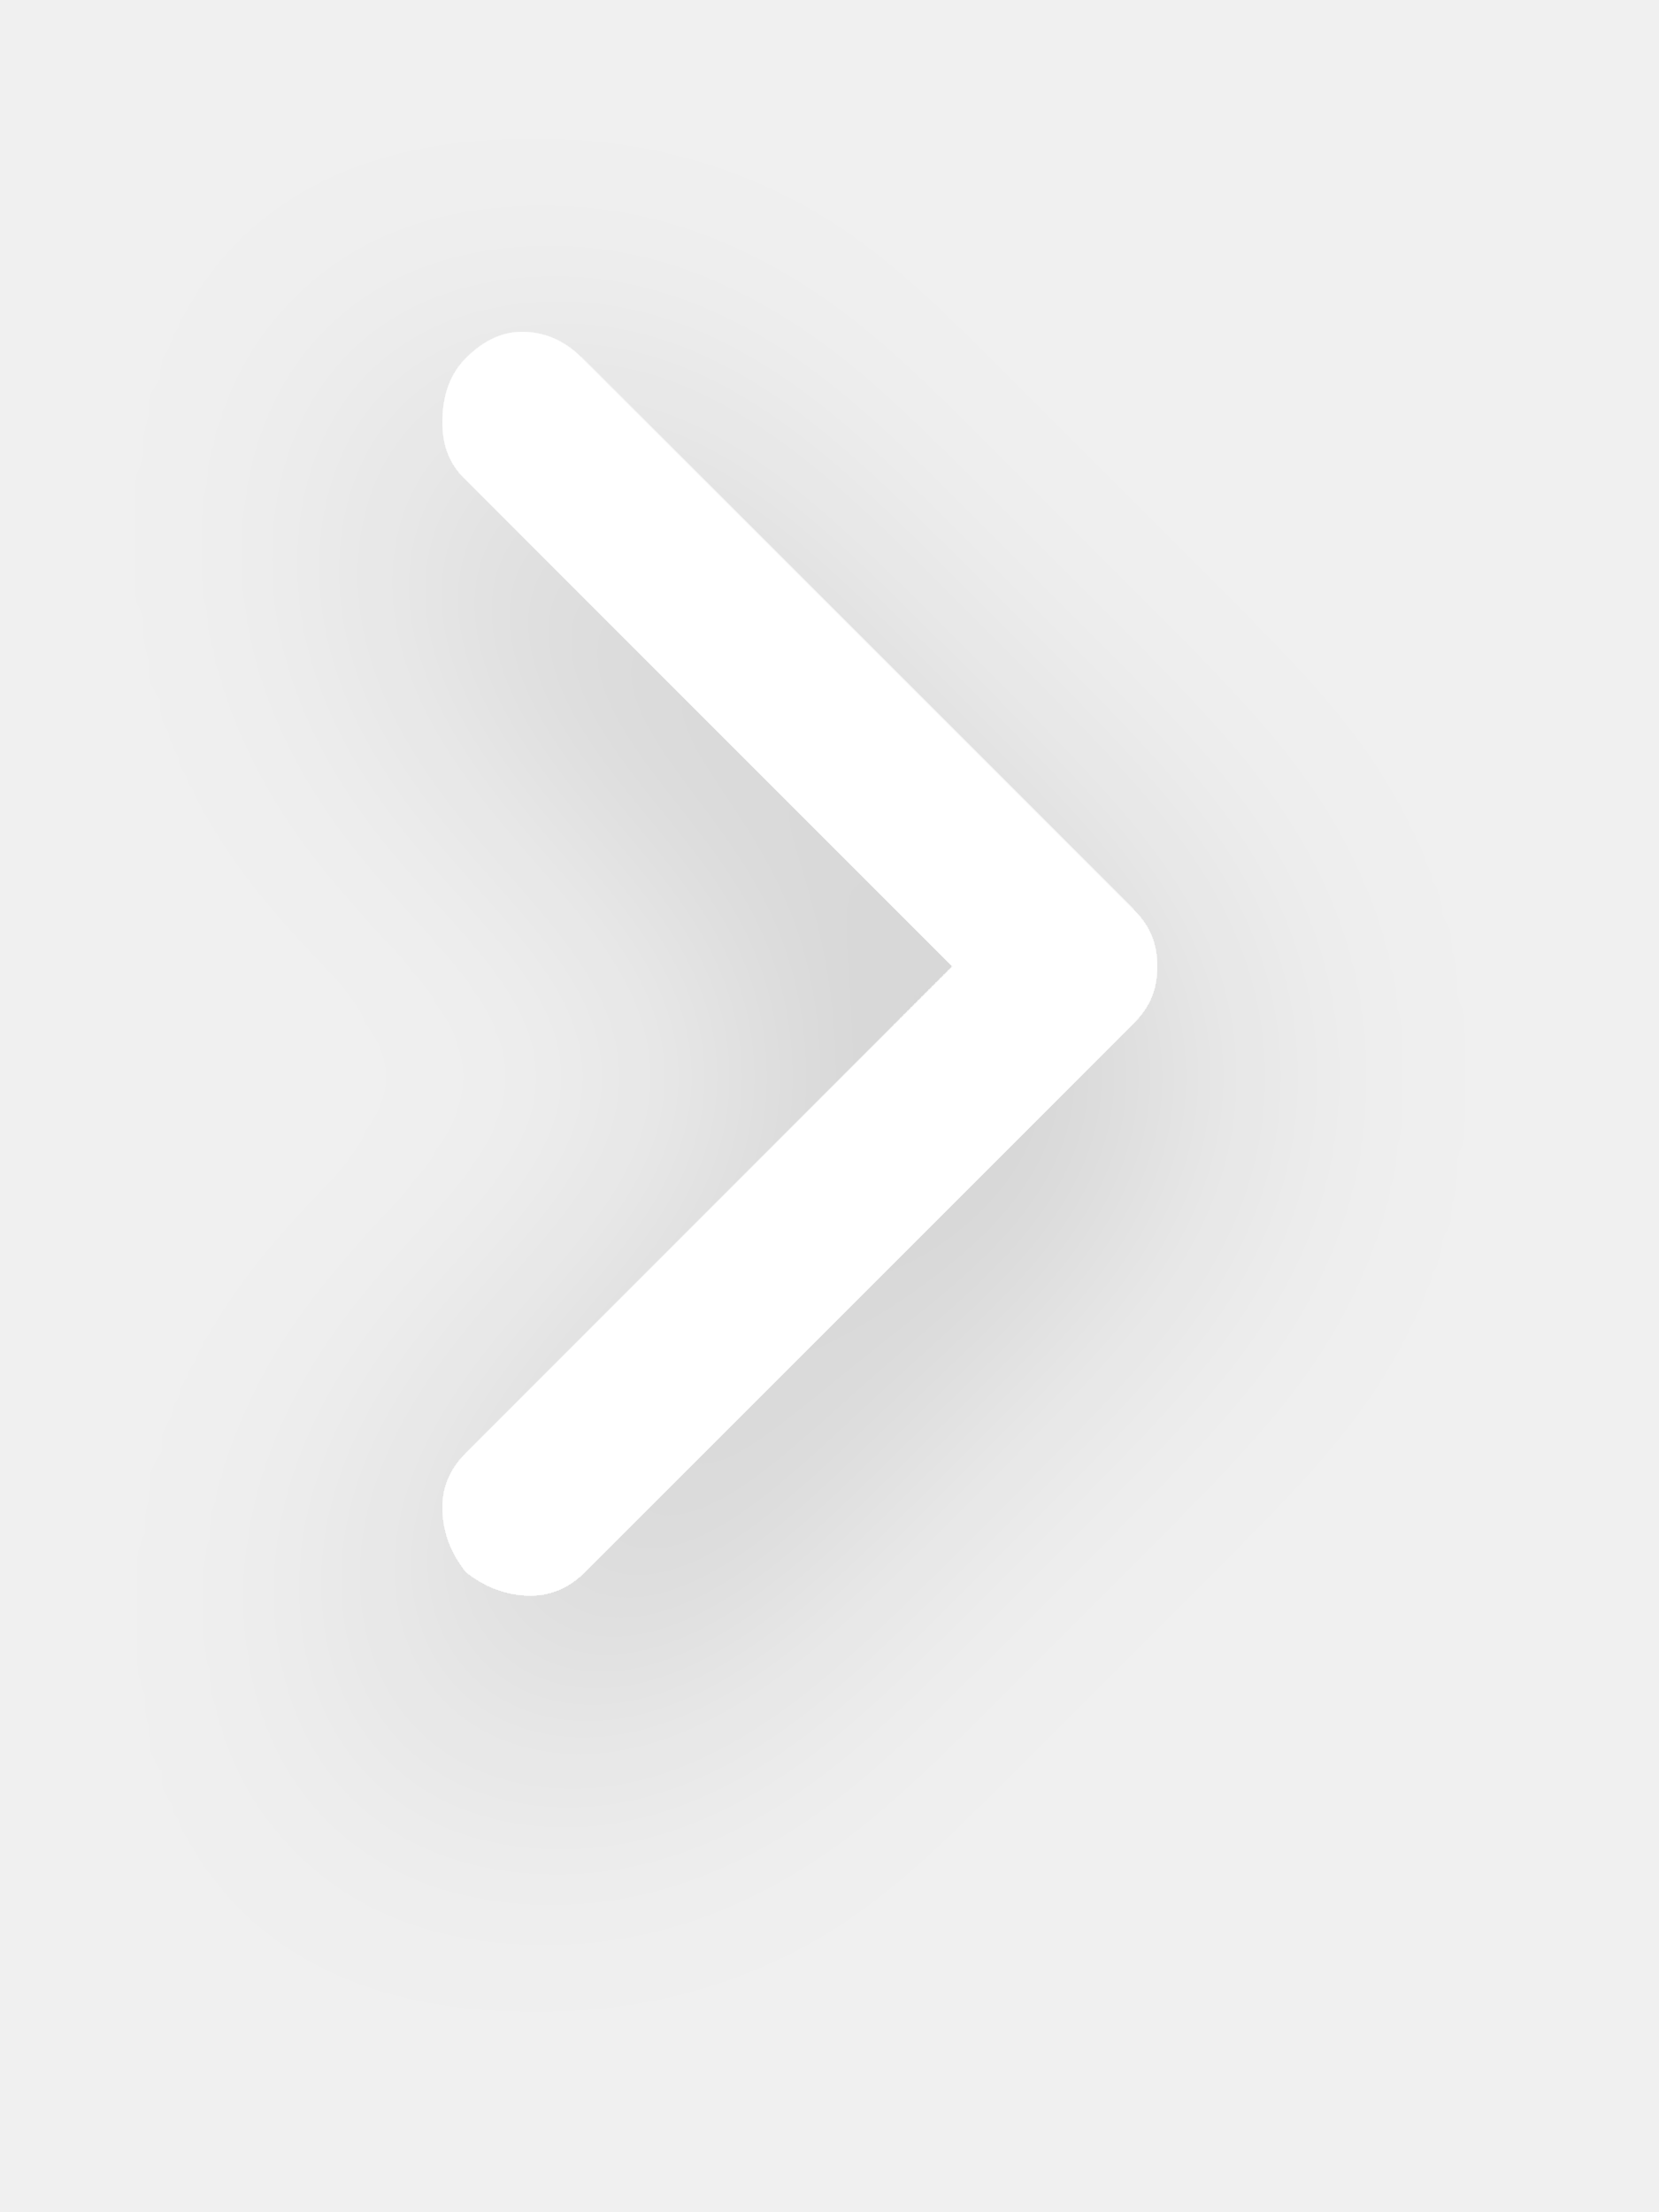
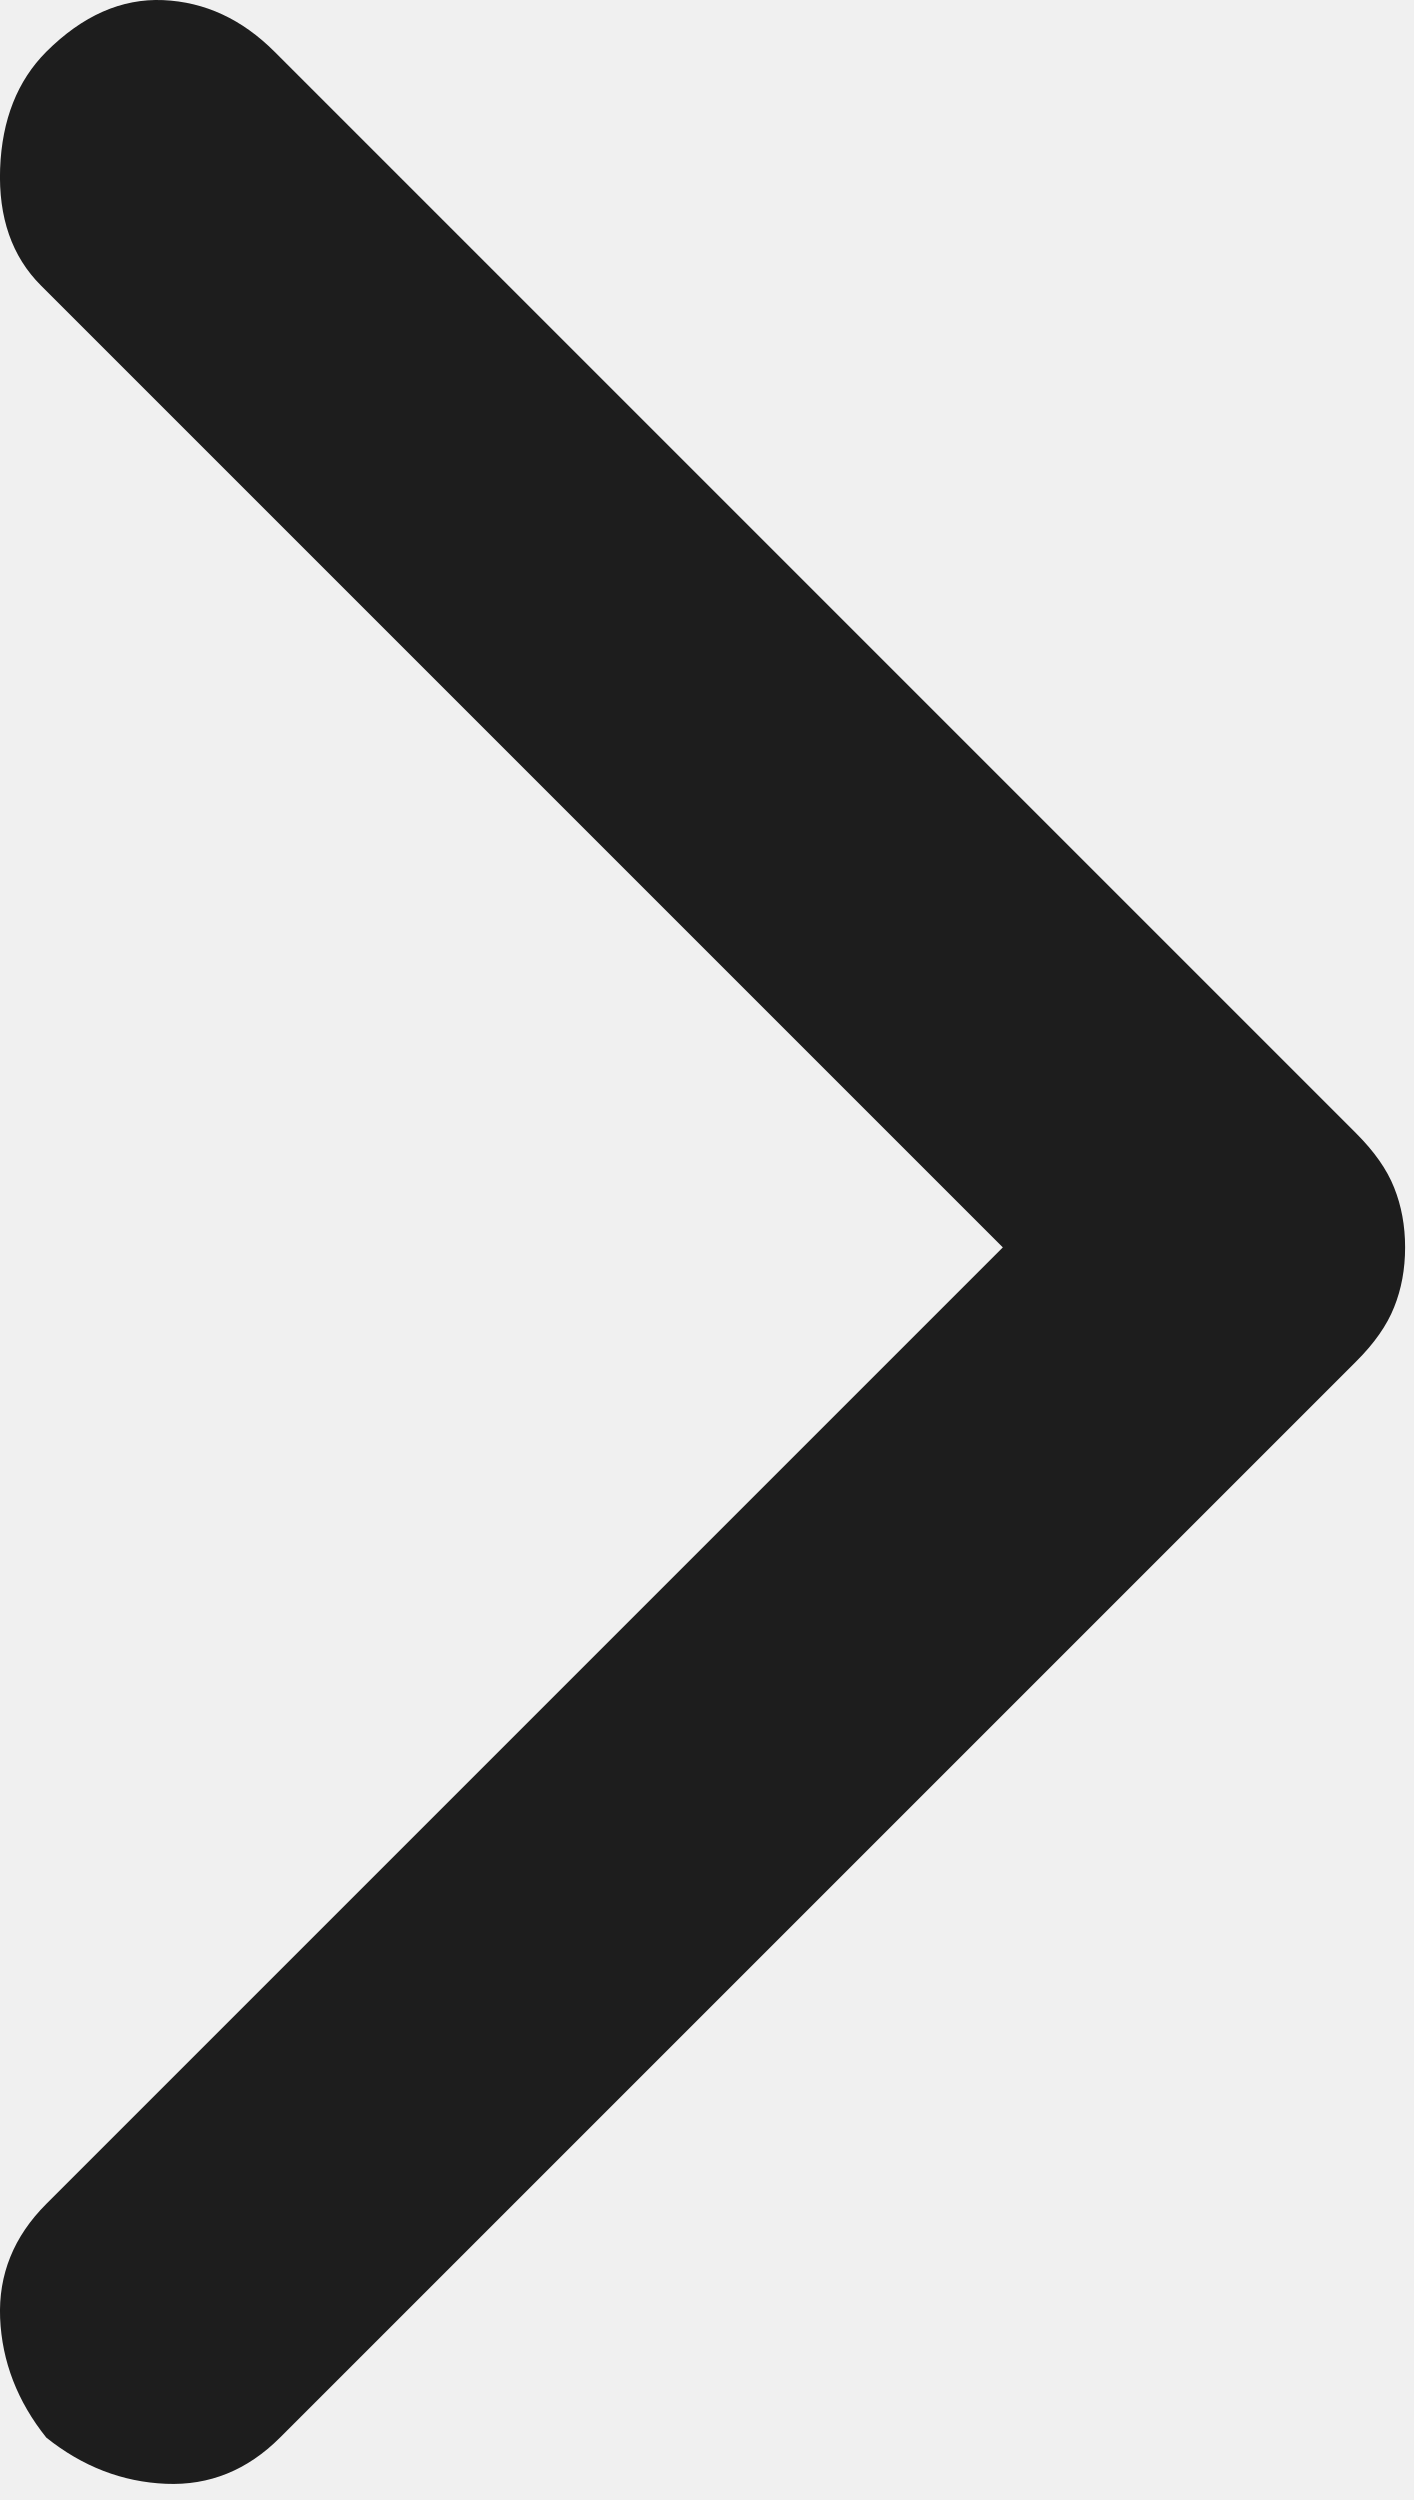
- <svg xmlns="http://www.w3.org/2000/svg" width="15" height="20" viewBox="0 0 15 20" fill="none">
-   <g filter="url(#filter0_d_1046_467)">
-     <path d="M4.213 14.213C4.08 14.046 4.009 13.863 4.001 13.663C3.992 13.463 4.063 13.288 4.213 13.138L8.613 8.738L4.188 4.313C4.055 4.18 3.992 4.001 4.001 3.776C4.009 3.551 4.08 3.371 4.213 3.238C4.38 3.071 4.559 2.992 4.751 3.001C4.942 3.009 5.113 3.088 5.263 3.238L10.238 8.213C10.322 8.296 10.38 8.38 10.413 8.463C10.447 8.546 10.463 8.638 10.463 8.738C10.463 8.838 10.447 8.93 10.413 9.013C10.38 9.096 10.322 9.18 10.238 9.263L5.288 14.213C5.138 14.363 4.963 14.434 4.763 14.426C4.563 14.417 4.38 14.346 4.213 14.213Z" fill="white" />
-   </g>
-   <defs>
-     <filter id="filter0_d_1046_467" x="0" y="0" width="14.463" height="19.426" filterUnits="userSpaceOnUse" color-interpolation-filters="sRGB">
-       <feFlood flood-opacity="0" result="BackgroundImageFix" />
-       <feColorMatrix in="SourceAlpha" type="matrix" values="0 0 0 0 0 0 0 0 0 0 0 0 0 0 0 0 0 0 127 0" result="hardAlpha" />
-       <feMorphology radius="1" operator="dilate" in="SourceAlpha" result="effect1_dropShadow_1046_467" />
-       <feOffset dy="1" />
-       <feGaussianBlur stdDeviation="1.5" />
-       <feComposite in2="hardAlpha" operator="out" />
-       <feColorMatrix type="matrix" values="0 0 0 0 0 0 0 0 0 0 0 0 0 0 0 0 0 0 0.2 0" />
-       <feBlend mode="normal" in2="BackgroundImageFix" result="effect1_dropShadow_1046_467" />
-       <feBlend mode="normal" in="SourceGraphic" in2="effect1_dropShadow_1046_467" result="shape" />
-     </filter>
-   </defs>
+ <svg xmlns="http://www.w3.org/2000/svg" width="13" height="23" viewBox="0 0 13 23" fill="none">
+   <path d="M0.426 22.426C0.16 22.093 0.018 21.726 0.001 21.326C-0.015 20.926 0.126 20.576 0.426 20.276L9.226 11.476L0.376 2.626C0.11 2.36 -0.015 2.001 0.001 1.551C0.018 1.101 0.16 0.743 0.426 0.476C0.76 0.143 1.118 -0.015 1.501 0.001C1.885 0.018 2.226 0.176 2.526 0.476L12.476 10.426C12.643 10.593 12.76 10.759 12.826 10.926C12.893 11.093 12.927 11.276 12.927 11.476C12.927 11.676 12.893 11.86 12.826 12.026C12.76 12.193 12.643 12.36 12.476 12.526L2.576 22.426C2.276 22.726 1.926 22.868 1.526 22.851C1.126 22.834 0.76 22.693 0.426 22.426Z" fill="#1D1D1D" />
</svg>
